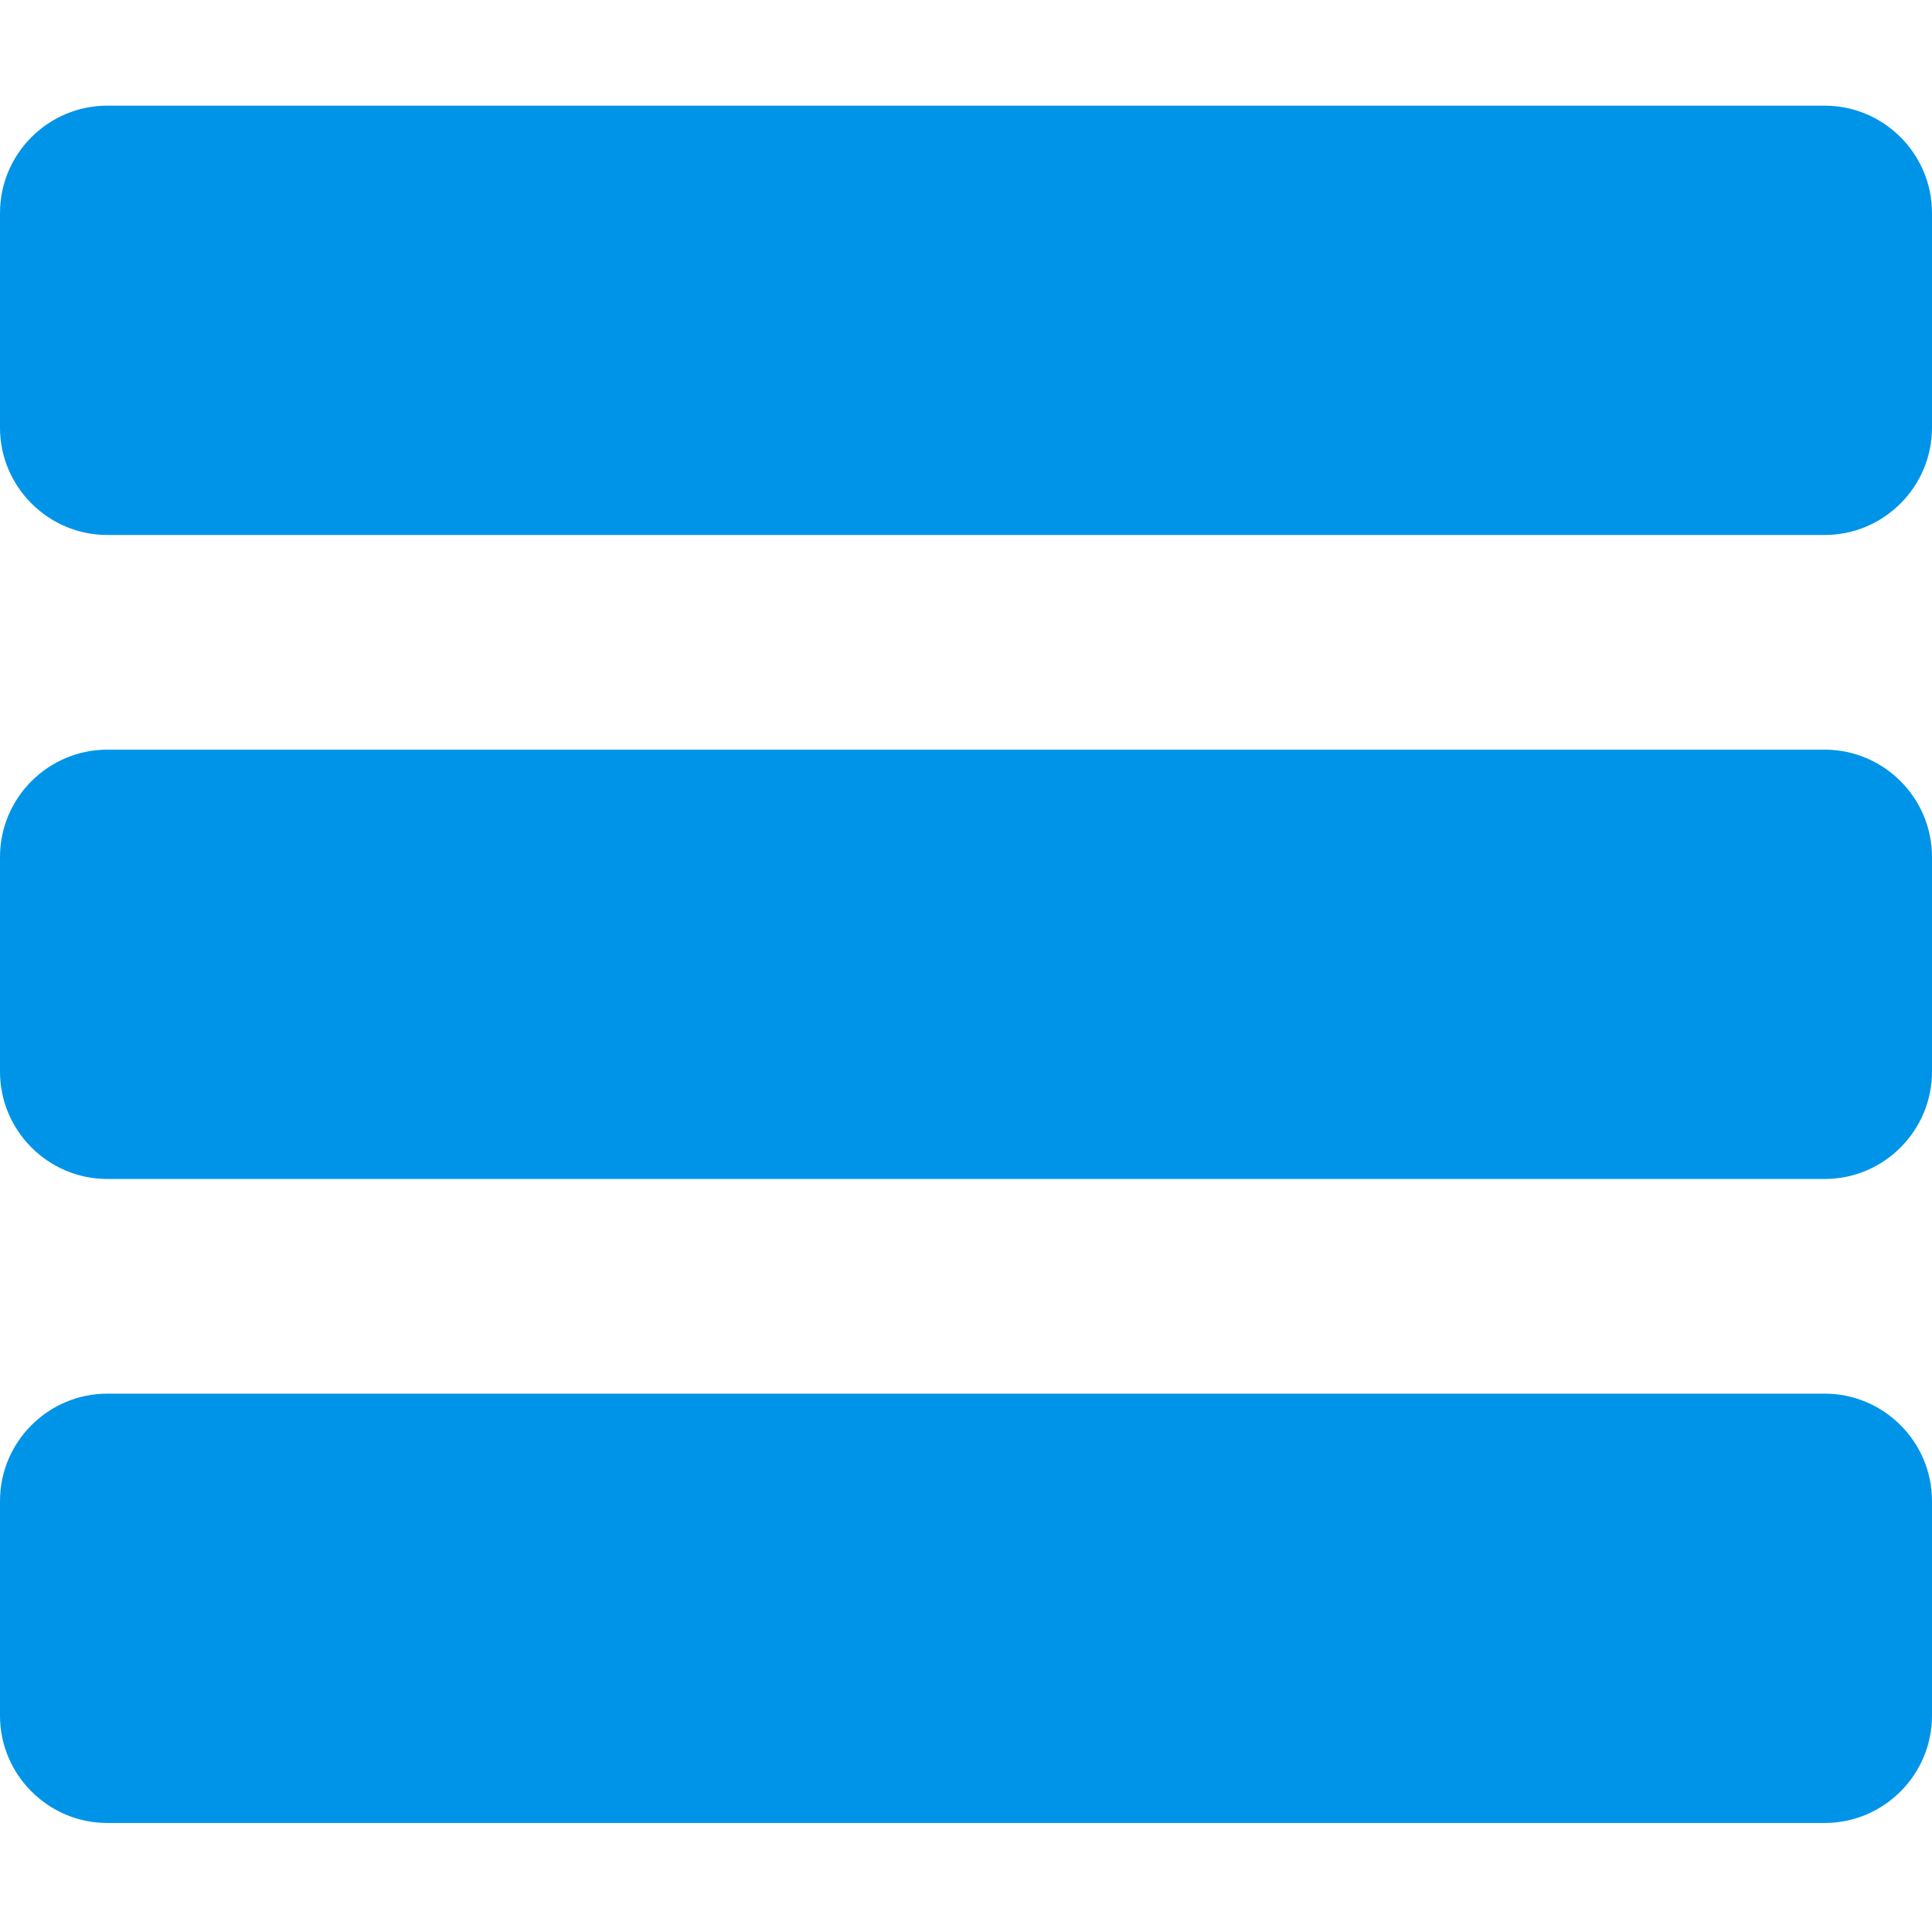
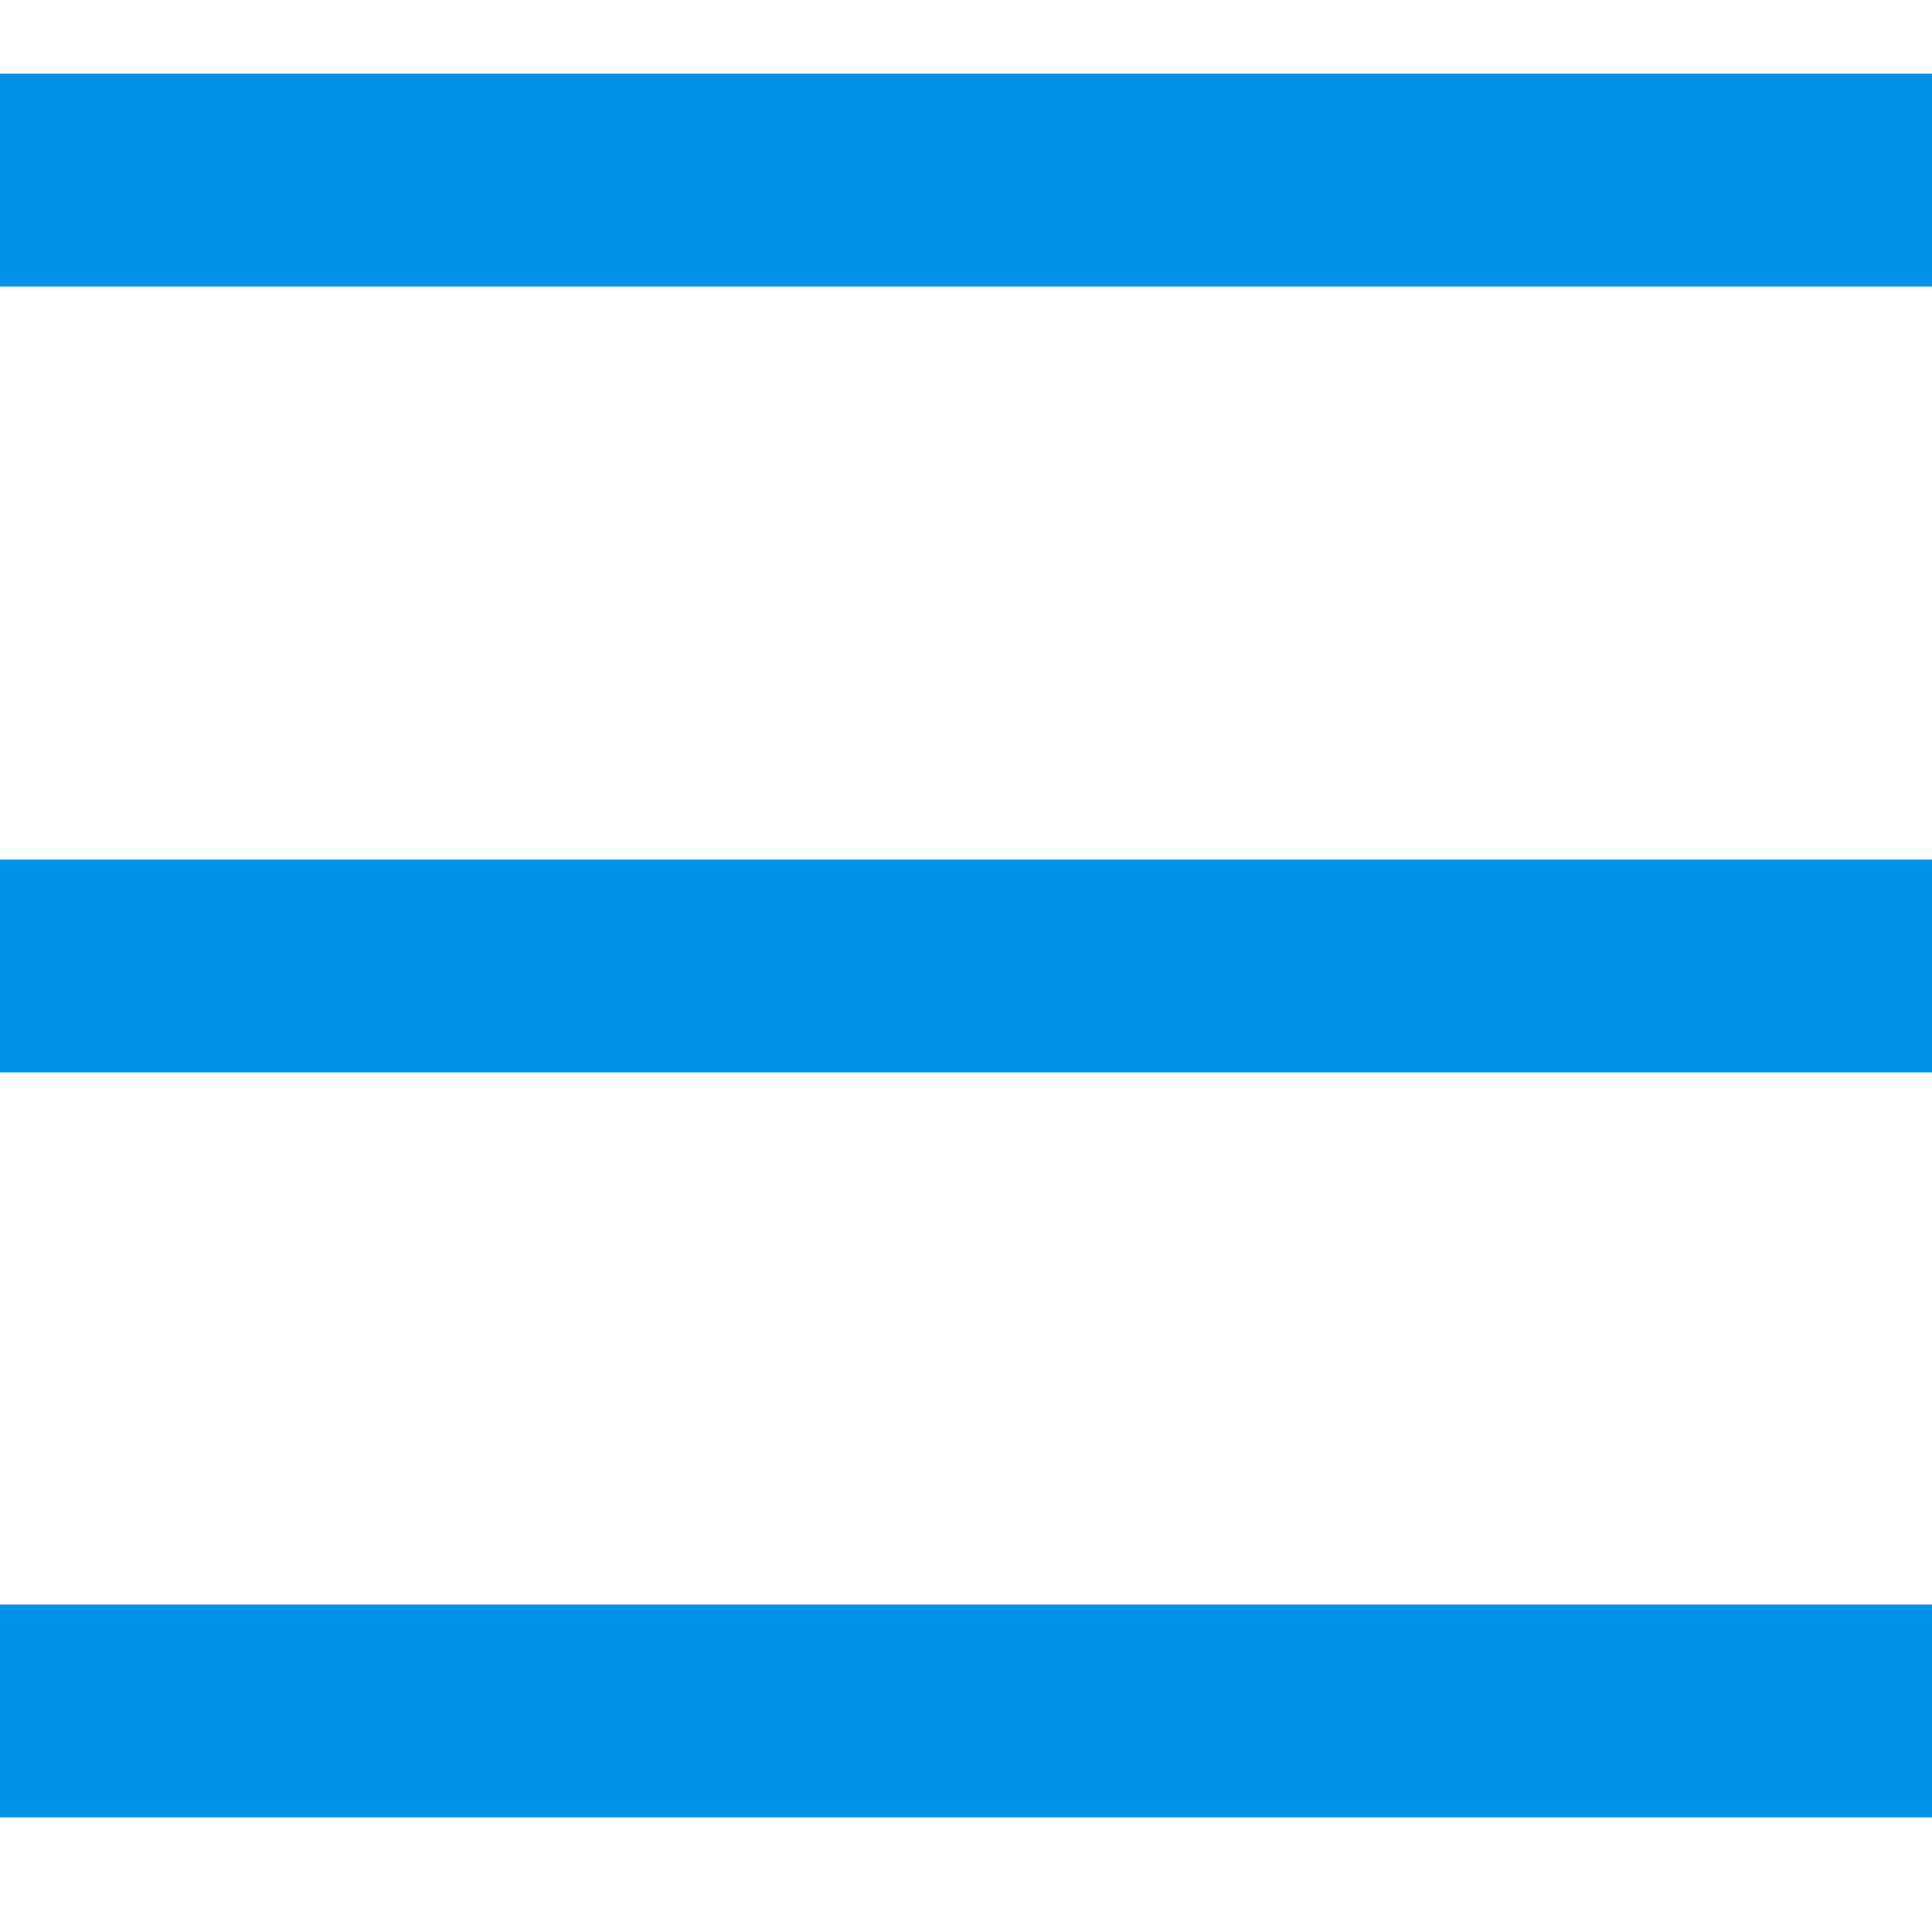
<svg xmlns="http://www.w3.org/2000/svg" height="384pt" viewBox="0 -21 384 384" width="384pt" version="1.1" id="svg8">
  <defs id="defs12" />
-   <path d="m362.668 0h-341.336c-11.754 0-21.332 9.578-21.332 21.332v42.668c0 11.754 9.578 21.332 21.332 21.332h341.336c11.754 0 21.332-9.578 21.332-21.332v-42.668c0-11.754-9.578-21.332-21.332-21.332zm0 0" id="path2" style="fill:#0094e8;fill-opacity:1" />
-   <path d="m362.668 128h-341.336c-11.754 0-21.332 9.578-21.332 21.332v42.668c0 11.754 9.578 21.332 21.332 21.332h341.336c11.754 0 21.332-9.578 21.332-21.332v-42.668c0-11.754-9.578-21.332-21.332-21.332zm0 0" id="path4" style="fill:#0094e8;fill-opacity:1" />
-   <path d="m362.668 256h-341.336c-11.754 0-21.332 9.578-21.332 21.332v42.668c0 11.754 9.578 21.332 21.332 21.332h341.336c11.754 0 21.332-9.578 21.332-21.332v-42.668c0-11.754-9.578-21.332-21.332-21.332zm0 0" id="path6" style="fill:#0094e8;fill-opacity:1" />
+   <rect style="fill:#0094e8;stroke-width:6.026;stroke-linecap:round;stroke-linejoin:round;paint-order:stroke markers fill;fill-opacity:1" id="rect846" width="384" height="42.305" x="0" y="149.847" />
+   <rect style="fill:#0094e8;fill-opacity:1;stroke-width:6.026;stroke-linecap:round;stroke-linejoin:round;paint-order:stroke markers fill" id="rect2200" width="384" height="42.305" x="0" y="-6.356" />
+   <rect style="fill:#0094e8;fill-opacity:1;stroke-width:6.026;stroke-linecap:round;stroke-linejoin:round;paint-order:stroke markers fill" id="rect2362" width="384" height="42.305" x="0" y="297.915" />
</svg>
